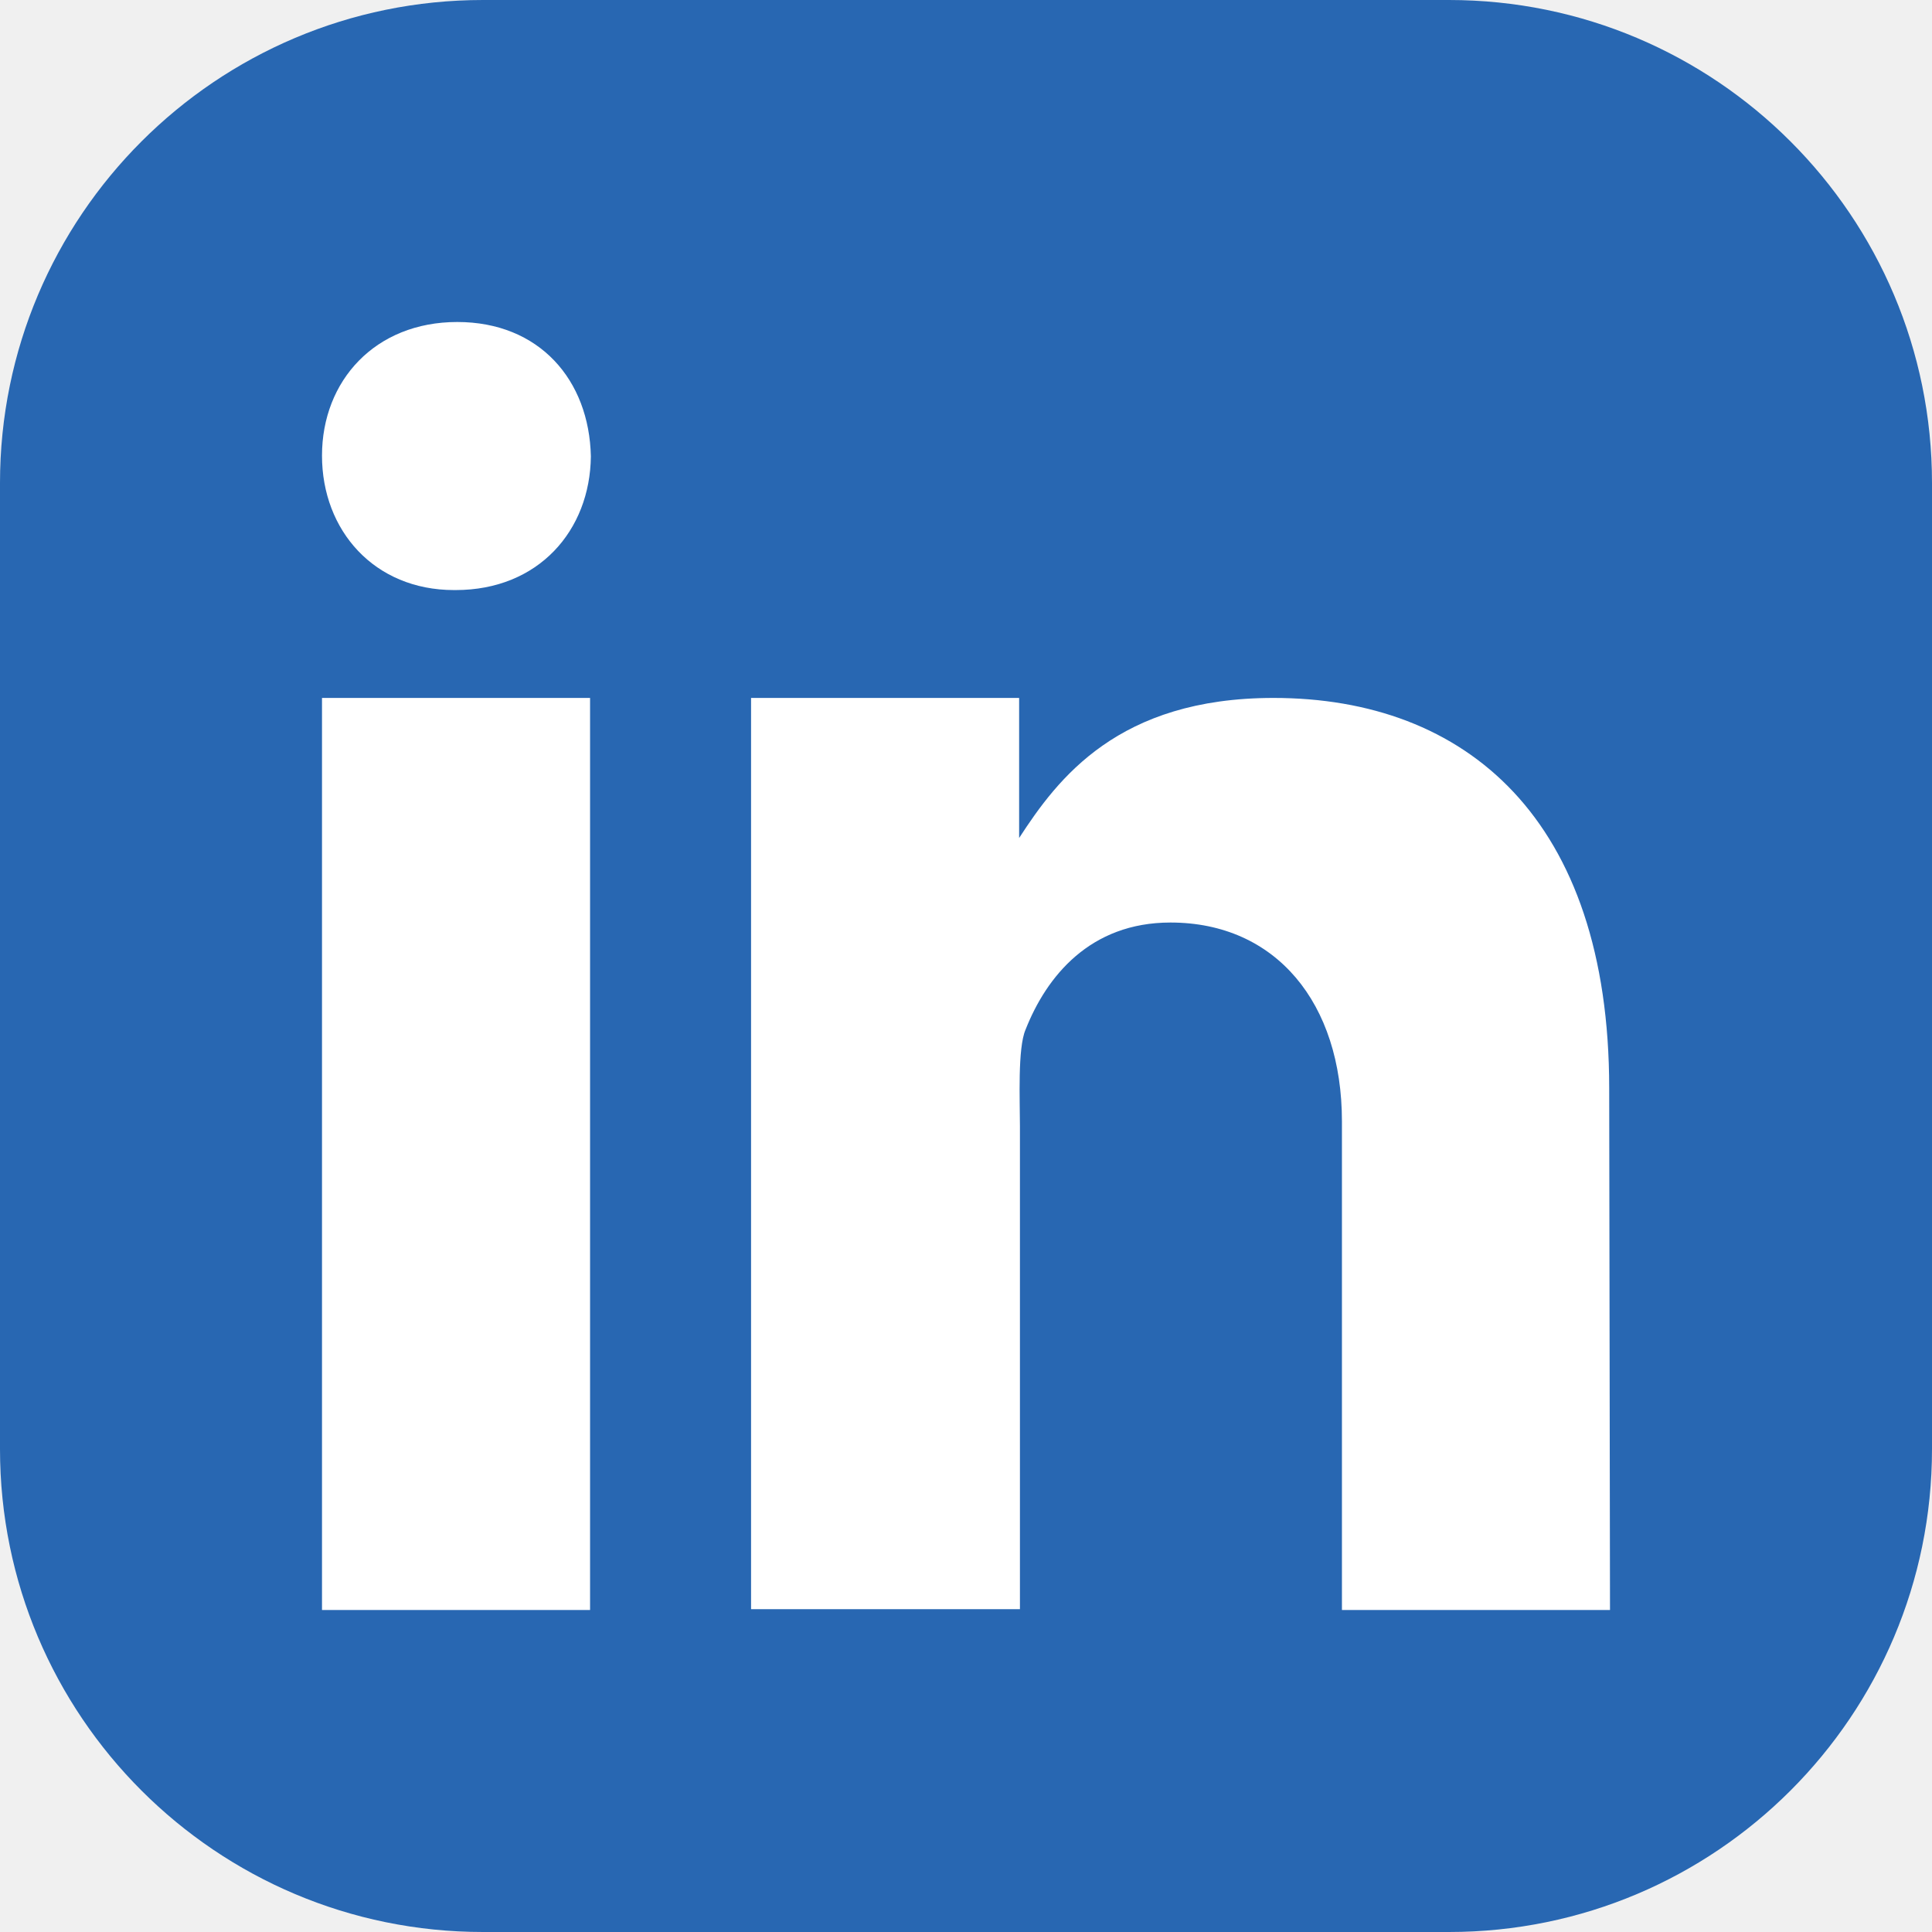
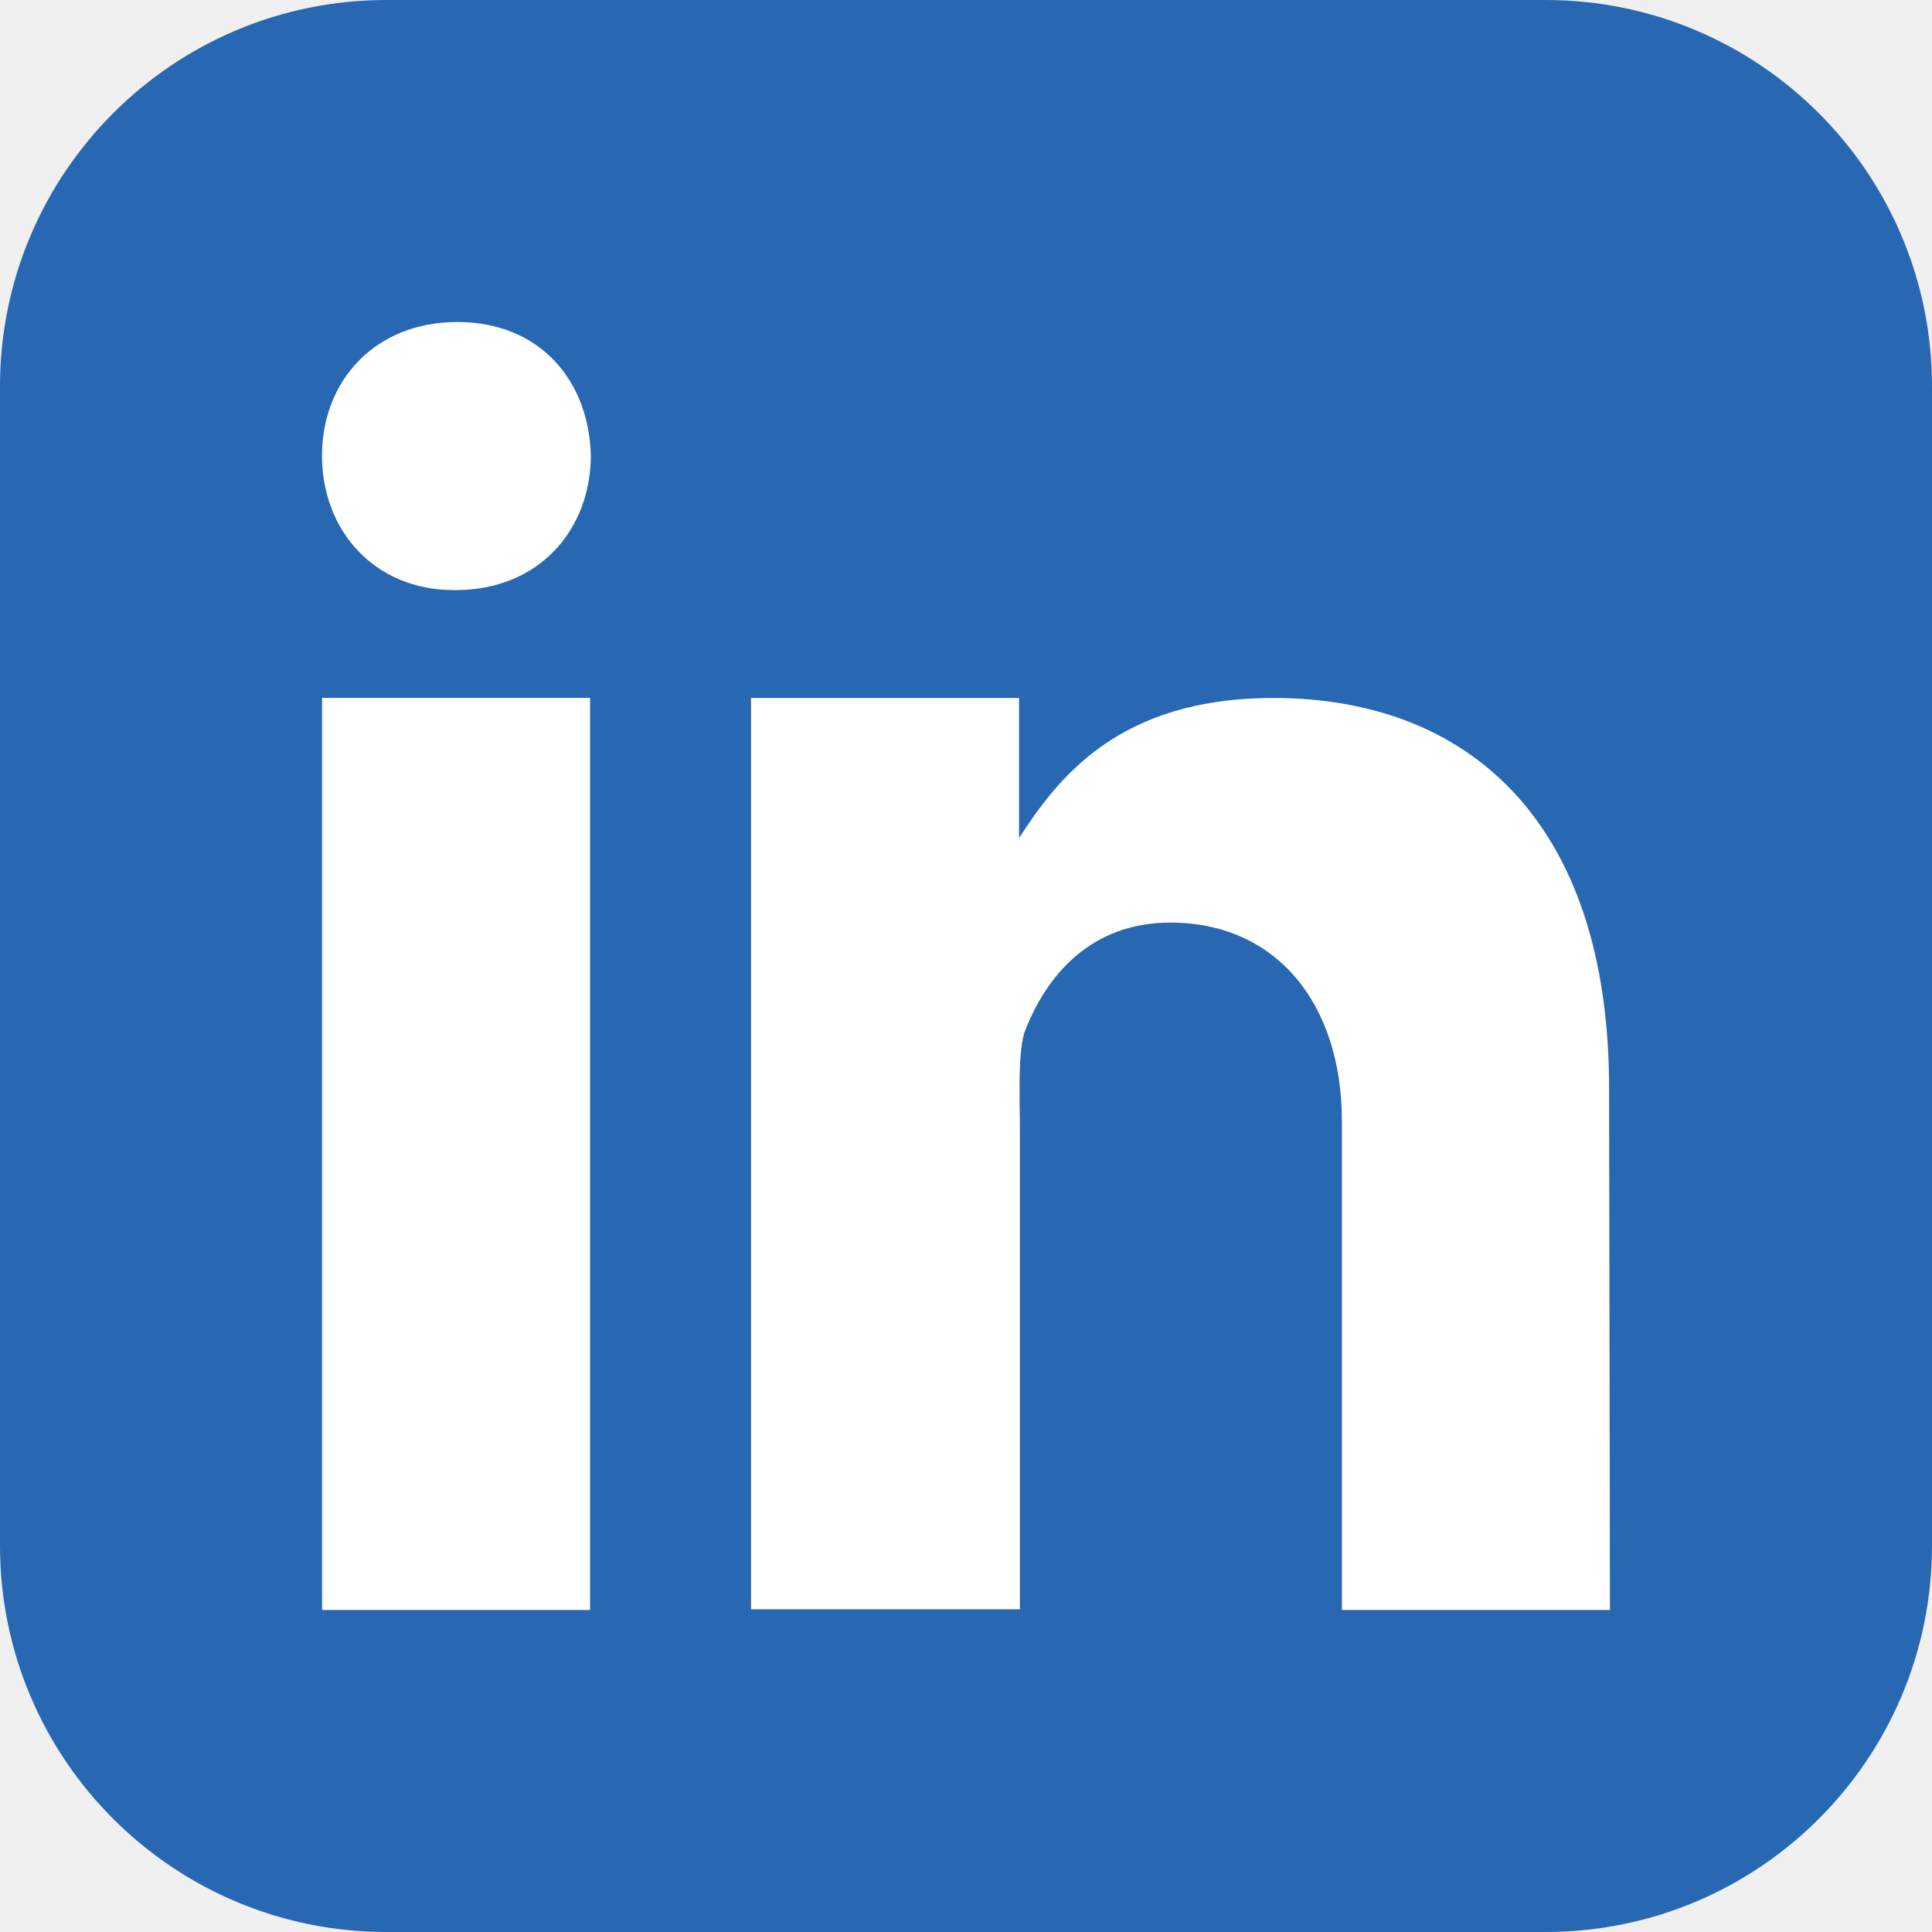
- <svg xmlns="http://www.w3.org/2000/svg" id="_圖層_1" version="1.1" viewBox="0 0 240 240">
+ <svg xmlns="http://www.w3.org/2000/svg" id="_圖層_1" version="1.1" viewBox="0 0 300 300">
  <defs>
    <style>
      .st0 {
        fill: #2867b2;
      }

      .st1 {
        fill: #fff;
      }
    </style>
  </defs>
-   <rect class="st0" width="240" height="240" rx="60" ry="60" />
-   <path class="st1" d="M40,86.7h33.3v113.3h-33.3s0-113.3,0-113.3ZM56.6,73.3h-.2c-9.9,0-16.4-7.4-16.4-16.7s6.6-16.6,16.8-16.6,16.4,7.2,16.6,16.7c-.1,9.2-6.5,16.6-16.8,16.6ZM200,200h-33.3v-60.7c0-14.7-8.2-24.7-21.3-24.7-10,0-15.4,6.7-18,13.3-1,2.3-.7,8.8-.7,12v60h-33.4v-113.2h33.3v17.4c4.8-7.4,12.3-17.4,31.6-17.4,23.9,0,41.7,15,41.7,48.5l.1,64.8h0Z" />
+   <rect class="st0" width="300" height="300" rx="60" ry="60" />
+   <path class="st1" d="M50,108.37h41.63v141.63h-41.62s0-141.63,0-141.63ZM70.75,91.63h-.25c-12.37,0-20.5-9.25-20.5-20.88s8.25-20.75,21-20.75,20.5,9,20.75,20.88c-.12,11.5-8.12,20.75-21,20.75ZM250,250h-41.63v-75.87c0-18.37-10.25-30.87-26.63-30.87-12.5,0-19.25,8.37-22.5,16.63-1.25,2.88-.87,11-.87,15v75h-41.75V108.38h41.62v21.75c6-9.25,15.38-21.75,39.5-21.75,29.87,0,52.12,18.75,52.12,60.62l.13,81h0Z" />
</svg>
